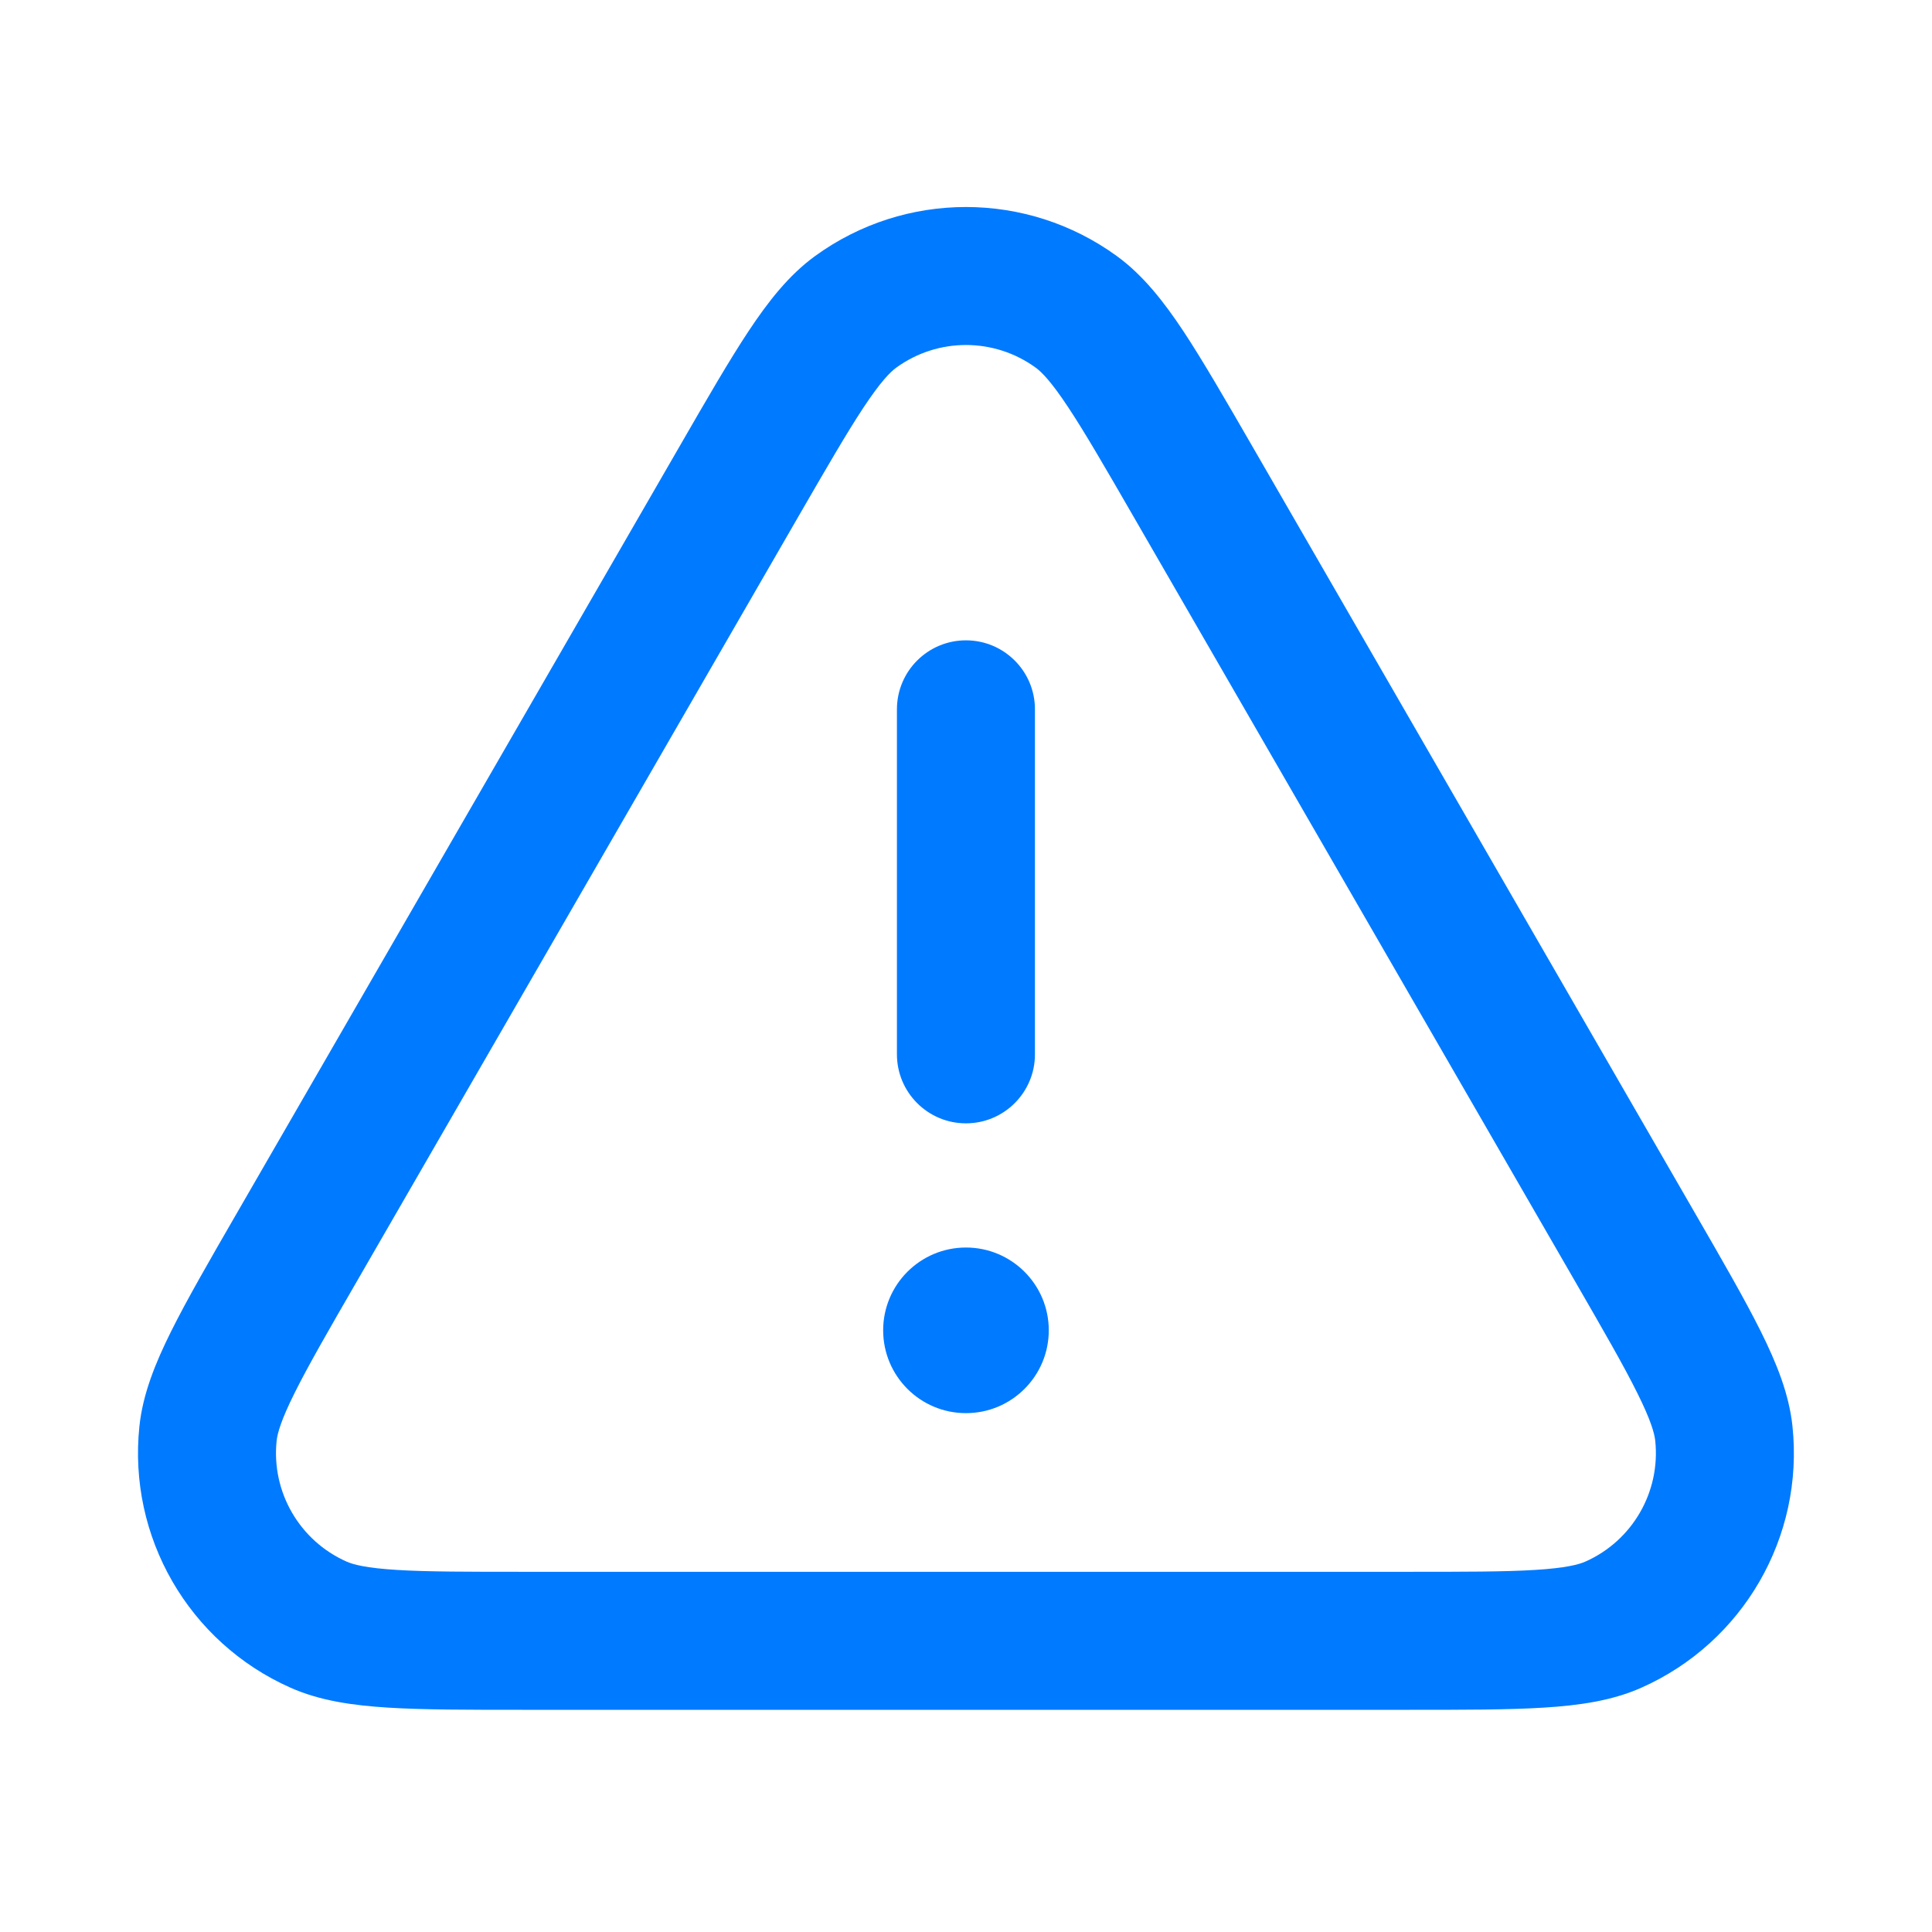
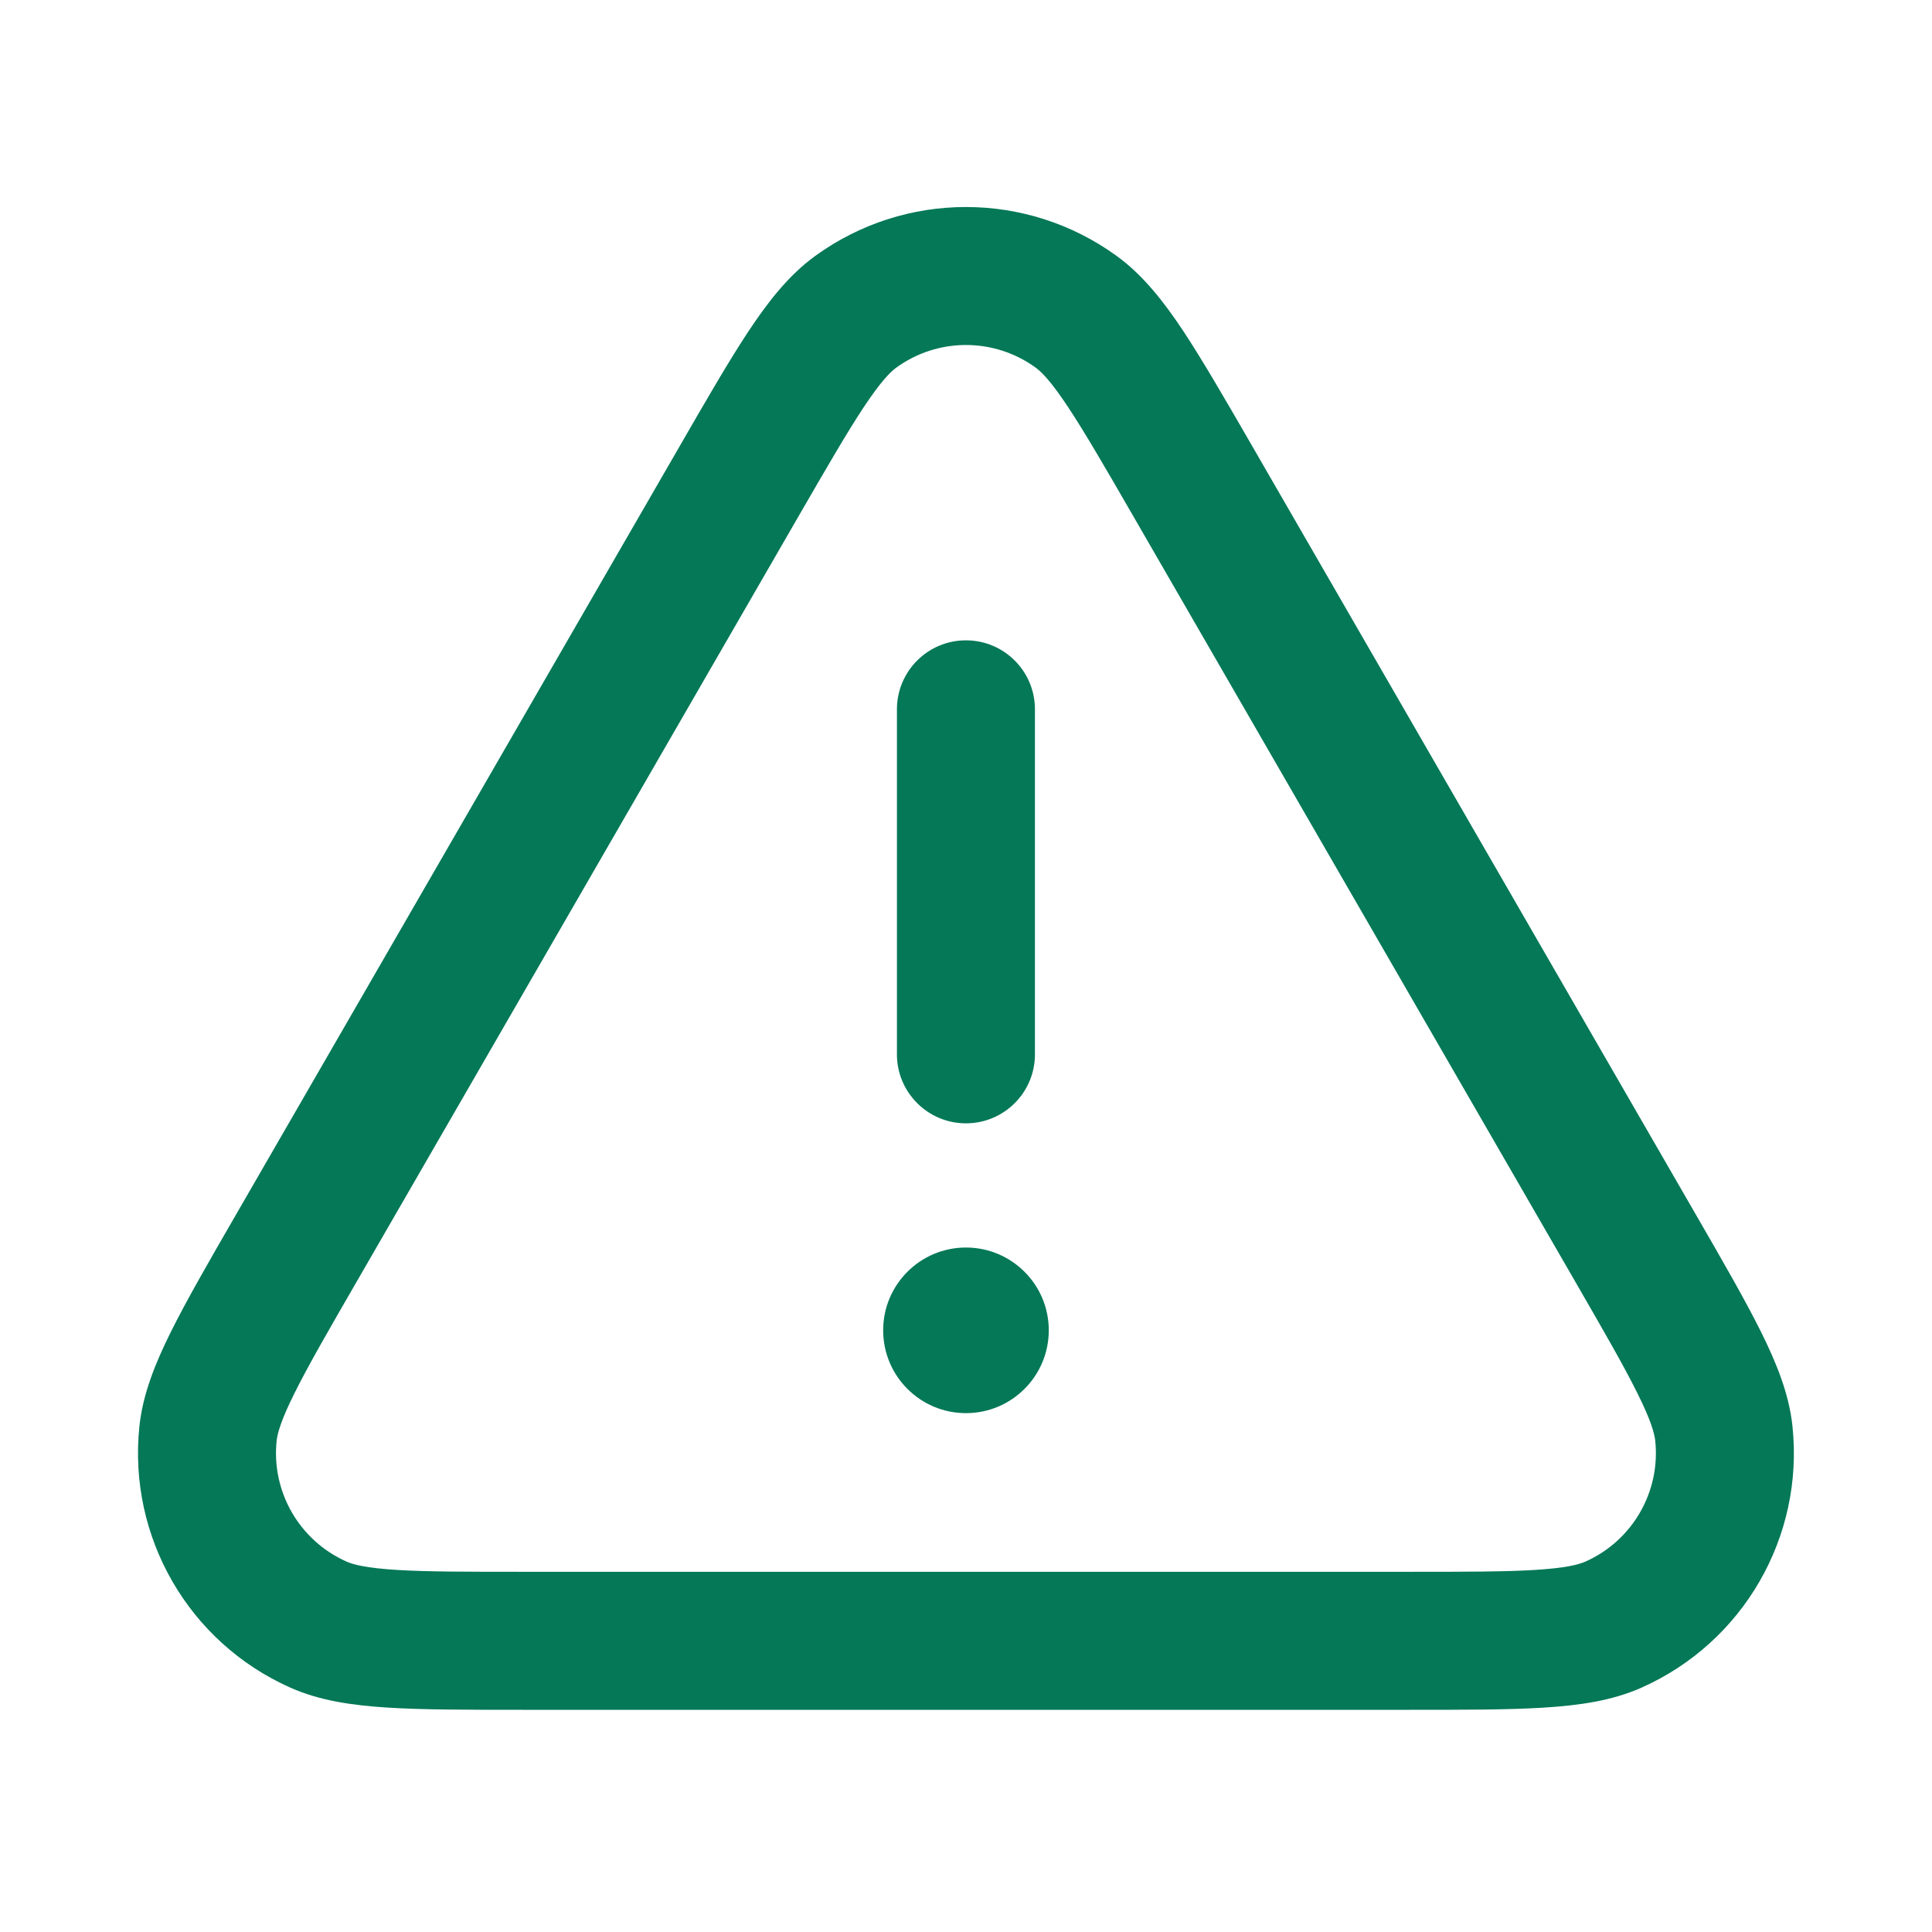
<svg xmlns="http://www.w3.org/2000/svg" width="32" height="32" viewBox="0 0 32 32" fill="none">
-   <path fill-rule="evenodd" clip-rule="evenodd" d="M13.5 4.241C14.99 3.158 17.008 3.158 18.498 4.241C18.934 4.558 19.276 4.997 19.599 5.483C19.919 5.967 20.286 6.602 20.739 7.386L28.085 20.111C28.538 20.895 28.904 21.53 29.163 22.05C29.423 22.572 29.633 23.088 29.689 23.624C29.882 25.456 28.873 27.203 27.19 27.952C26.698 28.172 26.146 28.248 25.564 28.284C24.984 28.32 24.251 28.32 23.346 28.32H8.653C7.747 28.32 7.014 28.32 6.434 28.284C5.852 28.248 5.301 28.172 4.808 27.952C3.125 27.203 2.117 25.456 2.309 23.624C2.365 23.088 2.575 22.572 2.835 22.05C3.094 21.53 3.46 20.895 3.913 20.111L11.26 7.386C11.712 6.602 12.079 5.967 12.4 5.483C12.722 4.997 13.064 4.558 13.5 4.241ZM17.155 6.09C16.466 5.589 15.533 5.589 14.844 6.09C14.746 6.161 14.586 6.322 14.305 6.746C14.028 7.164 13.697 7.737 13.22 8.562L5.912 21.221C5.435 22.046 5.105 22.619 4.881 23.069C4.654 23.523 4.595 23.742 4.582 23.863C4.493 24.71 4.96 25.518 5.738 25.864C5.848 25.914 6.068 25.972 6.575 26.003C7.076 26.034 7.738 26.034 8.691 26.034H23.307C24.26 26.034 24.922 26.034 25.423 26.003C25.93 25.972 26.15 25.914 26.261 25.864C27.039 25.518 27.505 24.71 27.416 23.863C27.403 23.742 27.344 23.523 27.117 23.069C26.894 22.619 26.563 22.046 26.087 21.221L18.778 8.562C18.302 7.737 17.97 7.164 17.693 6.746C17.413 6.322 17.253 6.161 17.155 6.09Z" fill="#007AFF" />
-   <path fill-rule="evenodd" clip-rule="evenodd" d="M15.999 10.606C15.368 10.606 14.856 11.117 14.856 11.749L14.856 17.463C14.856 18.094 15.368 18.606 15.999 18.606C16.63 18.606 17.142 18.094 17.142 17.463V11.749C17.142 11.117 16.63 10.606 15.999 10.606ZM15.999 20.663C15.242 20.663 14.628 21.277 14.628 22.034C14.628 22.792 15.242 23.406 15.999 23.406C16.757 23.406 17.371 22.792 17.371 22.034C17.371 21.277 16.757 20.663 15.999 20.663Z" fill="#007AFF" />
+   <path fill-rule="evenodd" clip-rule="evenodd" d="M13.5 4.241C14.99 3.158 17.008 3.158 18.498 4.241C18.934 4.558 19.276 4.997 19.599 5.483C19.919 5.967 20.286 6.602 20.739 7.386L28.085 20.111C28.538 20.895 28.904 21.53 29.163 22.05C29.423 22.572 29.633 23.088 29.689 23.624C29.882 25.456 28.873 27.203 27.19 27.952C26.698 28.172 26.146 28.248 25.564 28.284C24.984 28.32 24.251 28.32 23.346 28.32H8.653C7.747 28.32 7.014 28.32 6.434 28.284C5.852 28.248 5.301 28.172 4.808 27.952C3.125 27.203 2.117 25.456 2.309 23.624C2.365 23.088 2.575 22.572 2.835 22.05C3.094 21.53 3.46 20.895 3.913 20.111L11.26 7.386C11.712 6.602 12.079 5.967 12.4 5.483C12.722 4.997 13.064 4.558 13.5 4.241ZM17.155 6.09C16.466 5.589 15.533 5.589 14.844 6.09C14.746 6.161 14.586 6.322 14.305 6.746C14.028 7.164 13.697 7.737 13.22 8.562L5.912 21.221C5.435 22.046 5.105 22.619 4.881 23.069C4.654 23.523 4.595 23.742 4.582 23.863C4.493 24.71 4.96 25.518 5.738 25.864C5.848 25.914 6.068 25.972 6.575 26.003C7.076 26.034 7.738 26.034 8.691 26.034H23.307C24.26 26.034 24.922 26.034 25.423 26.003C25.93 25.972 26.15 25.914 26.261 25.864C27.039 25.518 27.505 24.71 27.416 23.863C27.403 23.742 27.344 23.523 27.117 23.069C26.894 22.619 26.563 22.046 26.087 21.221L18.778 8.562C18.302 7.737 17.97 7.164 17.693 6.746C17.413 6.322 17.253 6.161 17.155 6.09Z" fill="#047857" />
+   <path fill-rule="evenodd" clip-rule="evenodd" d="M15.999 10.606C15.368 10.606 14.856 11.117 14.856 11.749L14.856 17.463C14.856 18.094 15.368 18.606 15.999 18.606C16.63 18.606 17.142 18.094 17.142 17.463V11.749C17.142 11.117 16.63 10.606 15.999 10.606ZM15.999 20.663C15.242 20.663 14.628 21.277 14.628 22.034C14.628 22.792 15.242 23.406 15.999 23.406C16.757 23.406 17.371 22.792 17.371 22.034C17.371 21.277 16.757 20.663 15.999 20.663Z" fill="#047857" />
</svg>
